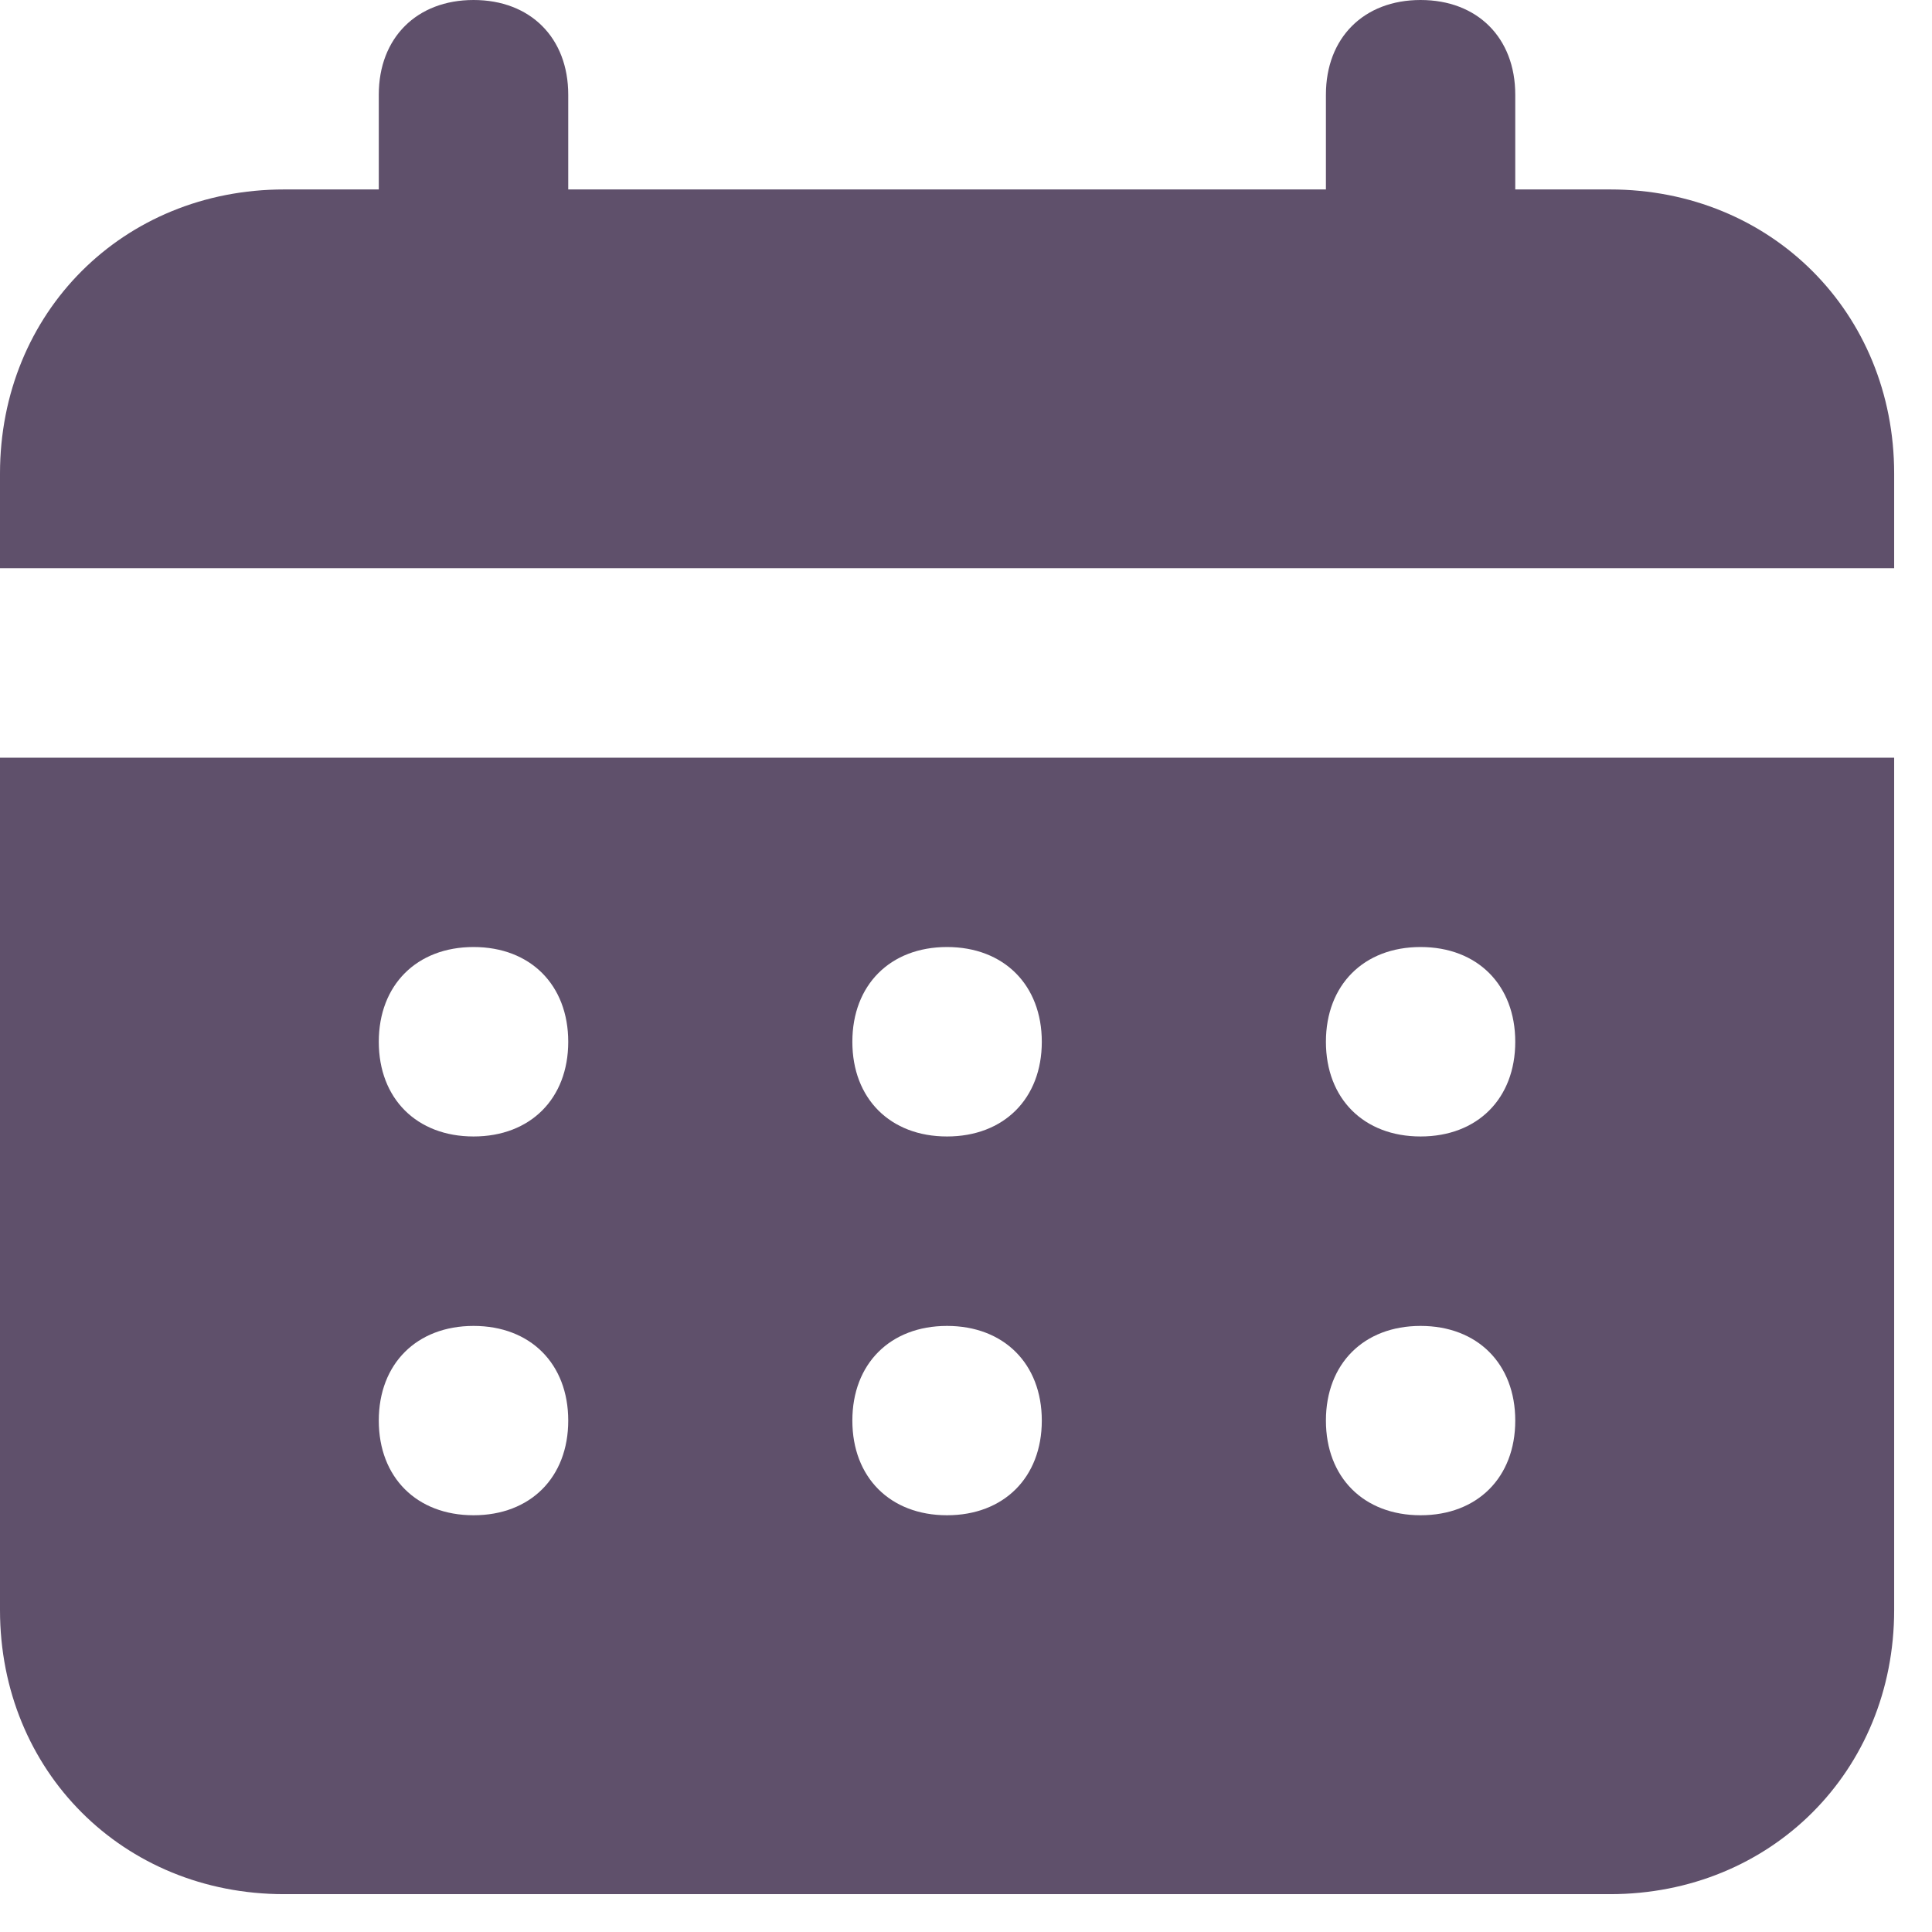
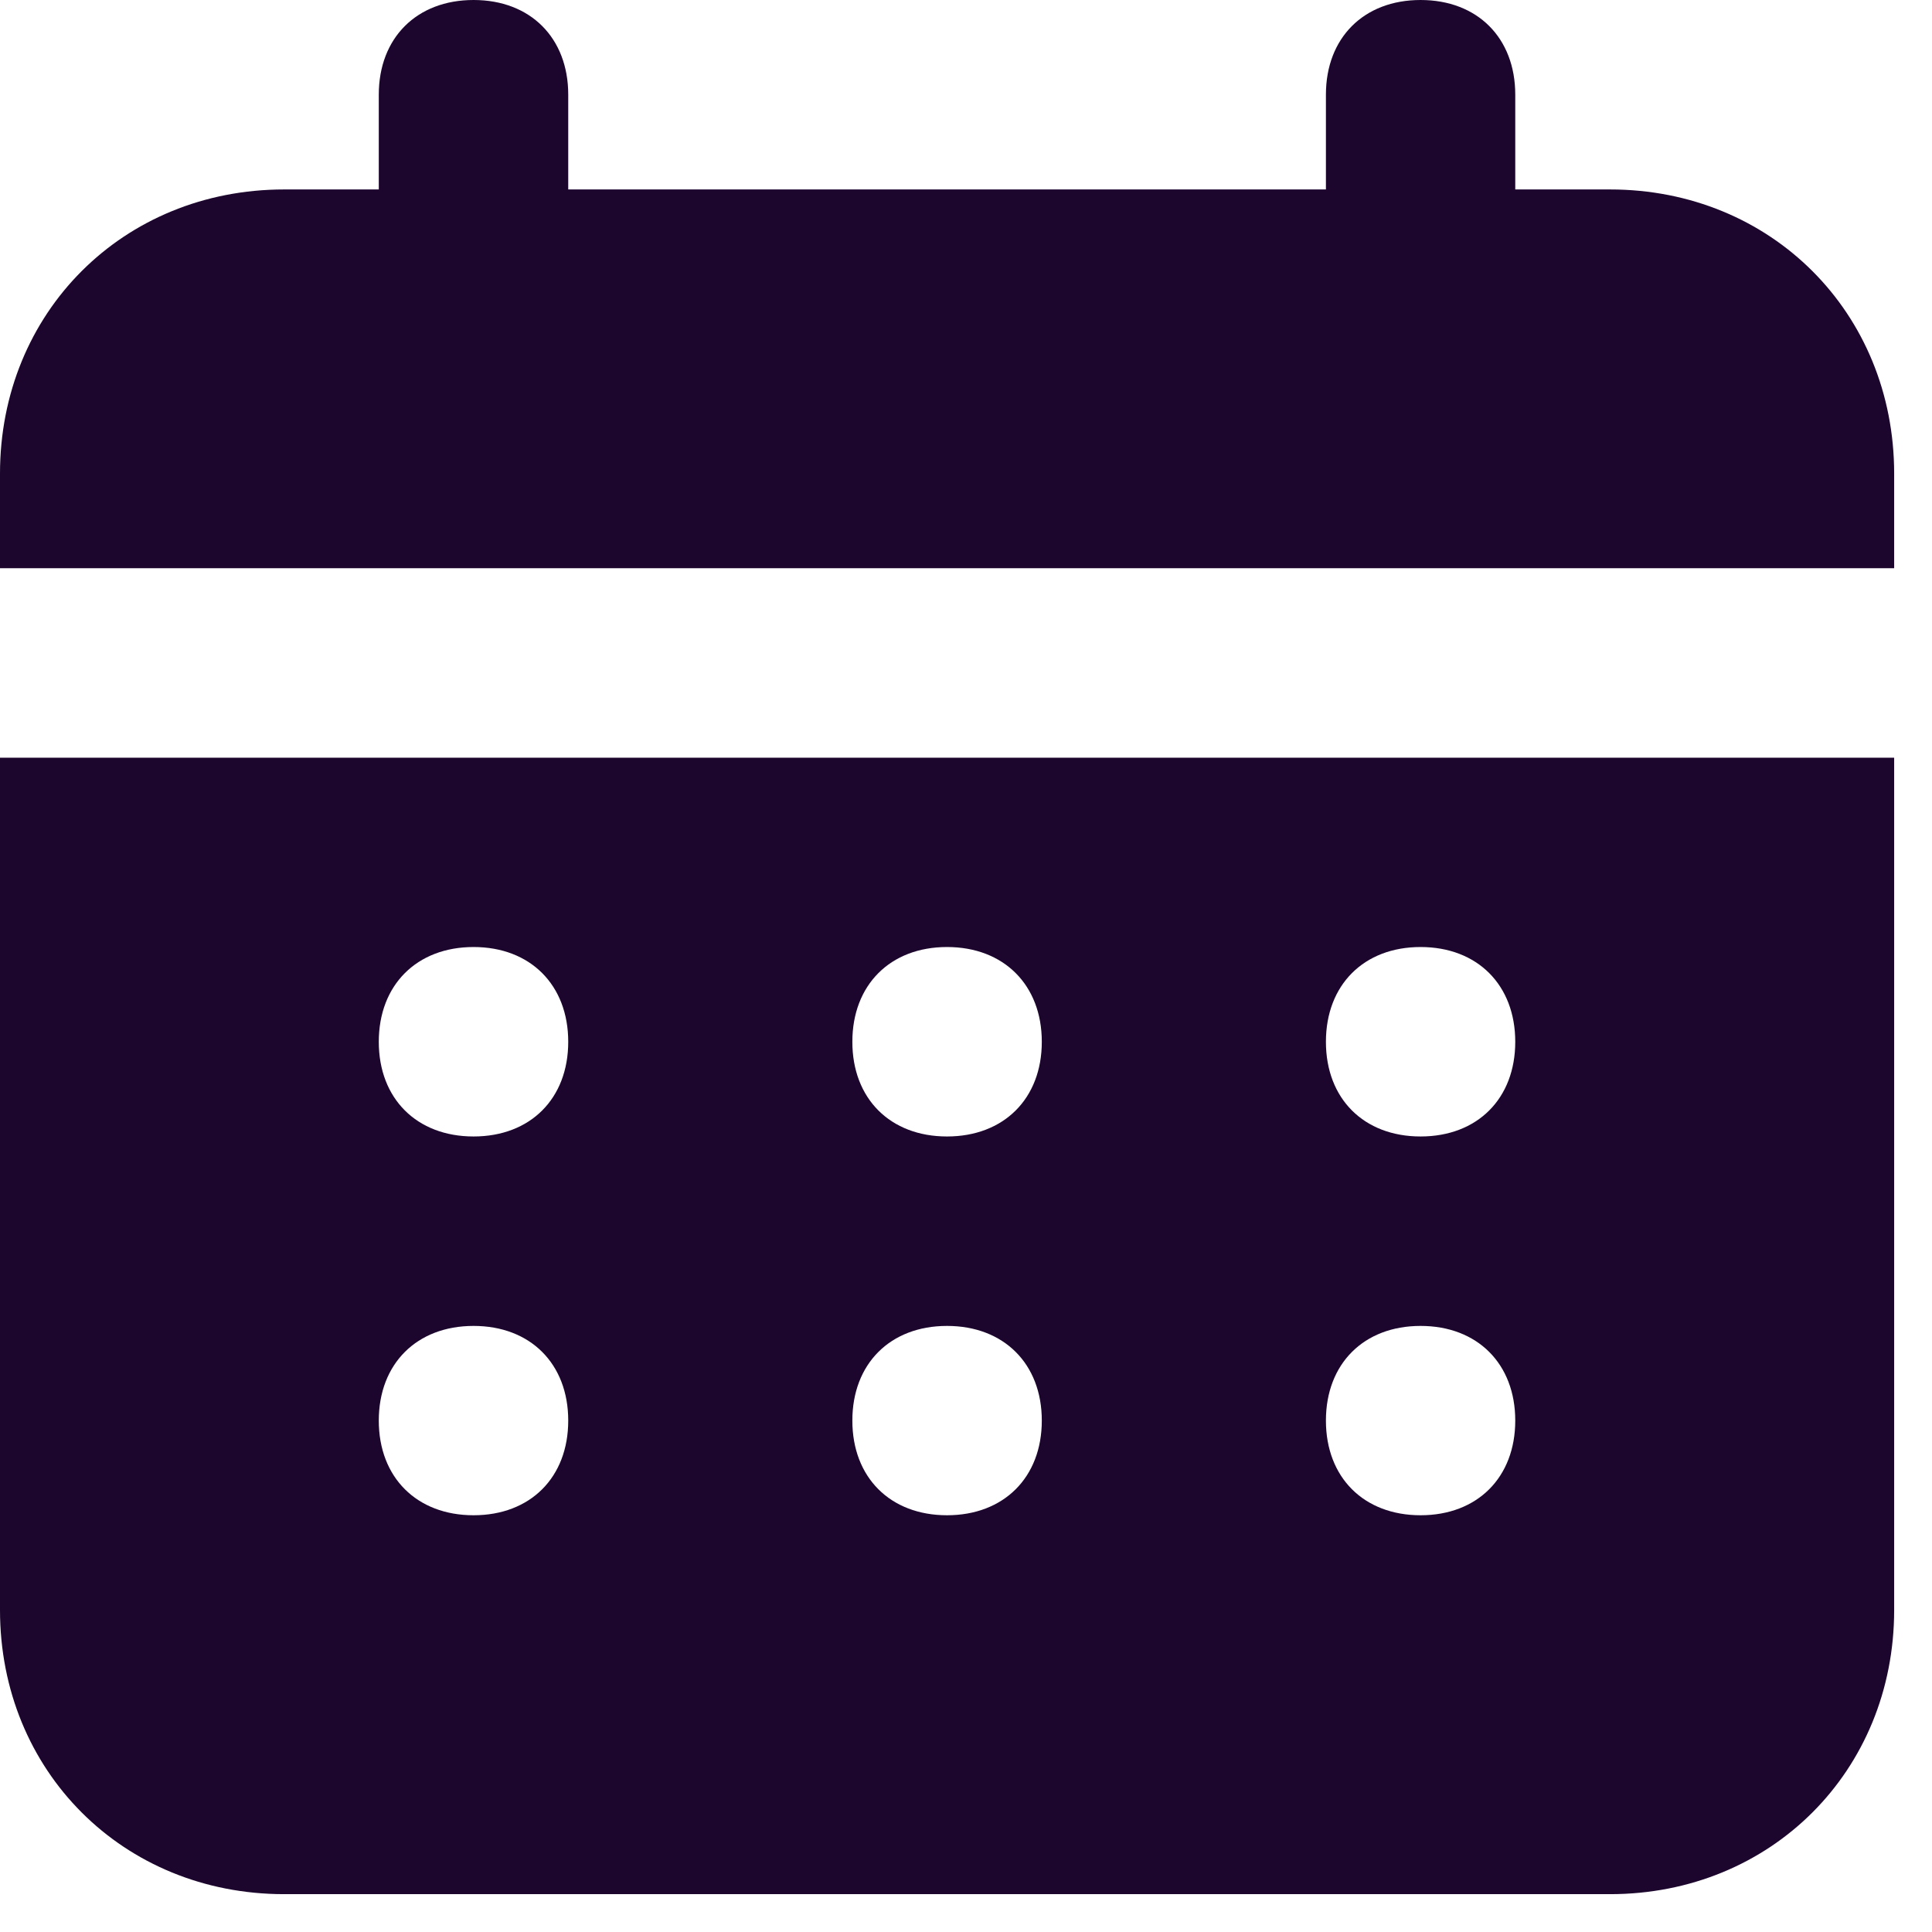
<svg xmlns="http://www.w3.org/2000/svg" width="17" height="17" viewBox="0 0 17 17" fill="none">
-   <path d="M14.167 1.667H13.333V0.833C13.333 0.333 13 0 12.5 0C12 0 11.667 0.333 11.667 0.833V1.667H5V0.833C5 0.333 4.667 0 4.167 0C3.667 0 3.333 0.333 3.333 0.833V1.667H2.5C1.083 1.667 0 2.75 0 4.167V5H16.667V4.167C16.667 2.75 15.583 1.667 14.167 1.667ZM0 14.167C0 15.583 1.083 16.667 2.5 16.667H14.167C15.583 16.667 16.667 15.583 16.667 14.167V6.667H0V14.167ZM12.5 8.333C13 8.333 13.333 8.667 13.333 9.167C13.333 9.667 13 10 12.5 10C12 10 11.667 9.667 11.667 9.167C11.667 8.667 12 8.333 12.5 8.333ZM12.5 11.667C13 11.667 13.333 12 13.333 12.5C13.333 13 13 13.333 12.5 13.333C12 13.333 11.667 13 11.667 12.5C11.667 12 12 11.667 12.5 11.667ZM8.333 8.333C8.833 8.333 9.167 8.667 9.167 9.167C9.167 9.667 8.833 10 8.333 10C7.833 10 7.5 9.667 7.5 9.167C7.5 8.667 7.833 8.333 8.333 8.333ZM8.333 11.667C8.833 11.667 9.167 12 9.167 12.5C9.167 13 8.833 13.333 8.333 13.333C7.833 13.333 7.5 13 7.5 12.5C7.5 12 7.833 11.667 8.333 11.667ZM4.167 8.333C4.667 8.333 5 8.667 5 9.167C5 9.667 4.667 10 4.167 10C3.667 10 3.333 9.667 3.333 9.167C3.333 8.667 3.667 8.333 4.167 8.333ZM4.167 11.667C4.667 11.667 5 12 5 12.5C5 13 4.667 13.333 4.167 13.333C3.667 13.333 3.333 13 3.333 12.5C3.333 12 3.667 11.667 4.167 11.667Z" fill="#1C062D" fill-opacity="0.7" />
+   <path d="M14.167 1.667H13.333V0.833C13.333 0.333 13 0 12.5 0C12 0 11.667 0.333 11.667 0.833V1.667H5V0.833C5 0.333 4.667 0 4.167 0C3.667 0 3.333 0.333 3.333 0.833V1.667H2.5C1.083 1.667 0 2.75 0 4.167V5H16.667V4.167C16.667 2.75 15.583 1.667 14.167 1.667ZM0 14.167C0 15.583 1.083 16.667 2.5 16.667H14.167C15.583 16.667 16.667 15.583 16.667 14.167V6.667H0V14.167ZM12.5 8.333C13 8.333 13.333 8.667 13.333 9.167C13.333 9.667 13 10 12.5 10C12 10 11.667 9.667 11.667 9.167C11.667 8.667 12 8.333 12.5 8.333ZM12.5 11.667C13 11.667 13.333 12 13.333 12.5C13.333 13 13 13.333 12.5 13.333C12 13.333 11.667 13 11.667 12.5C11.667 12 12 11.667 12.5 11.667ZM8.333 8.333C8.833 8.333 9.167 8.667 9.167 9.167C9.167 9.667 8.833 10 8.333 10C7.833 10 7.5 9.667 7.5 9.167C7.5 8.667 7.833 8.333 8.333 8.333ZM8.333 11.667C8.833 11.667 9.167 12 9.167 12.5C9.167 13 8.833 13.333 8.333 13.333C7.833 13.333 7.5 13 7.5 12.5C7.5 12 7.833 11.667 8.333 11.667ZM4.167 8.333C4.667 8.333 5 8.667 5 9.167C5 9.667 4.667 10 4.167 10C3.667 10 3.333 9.667 3.333 9.167C3.333 8.667 3.667 8.333 4.167 8.333ZM4.167 11.667C4.667 11.667 5 12 5 12.5C5 13 4.667 13.333 4.167 13.333C3.667 13.333 3.333 13 3.333 12.5C3.333 12 3.667 11.667 4.167 11.667Z" fill="#1C062D" fill-opacity="1" />
</svg>
